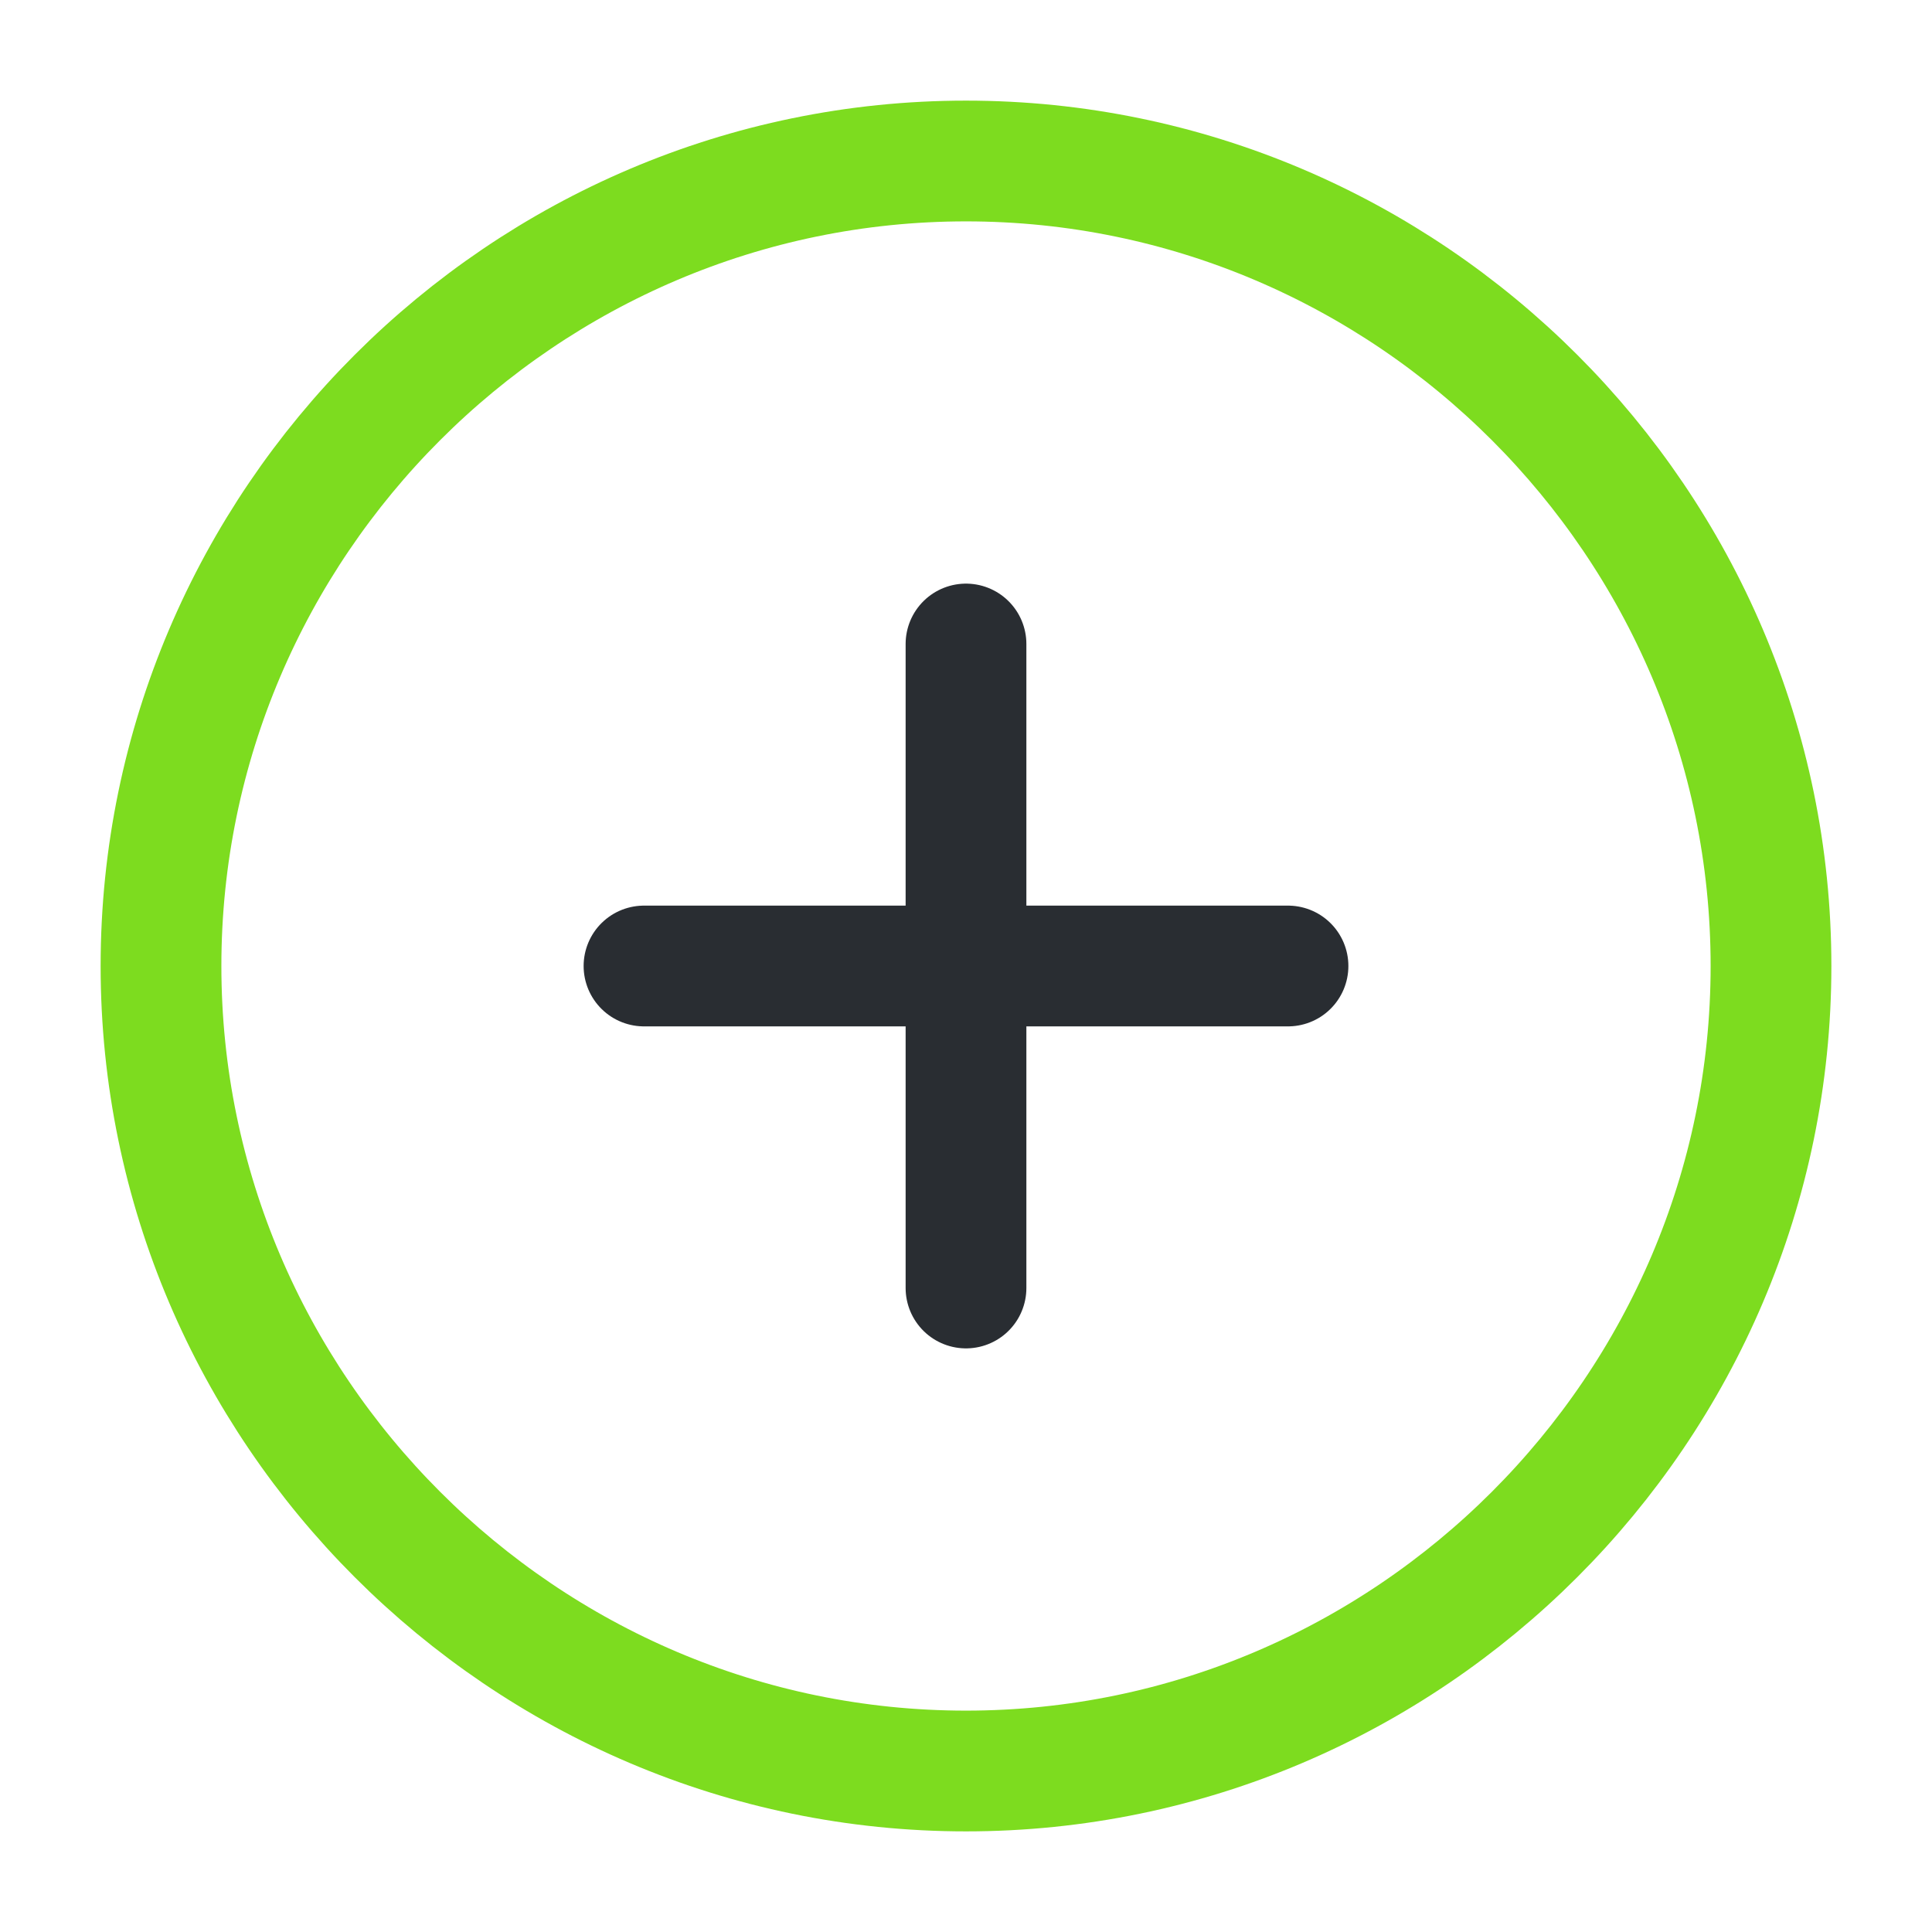
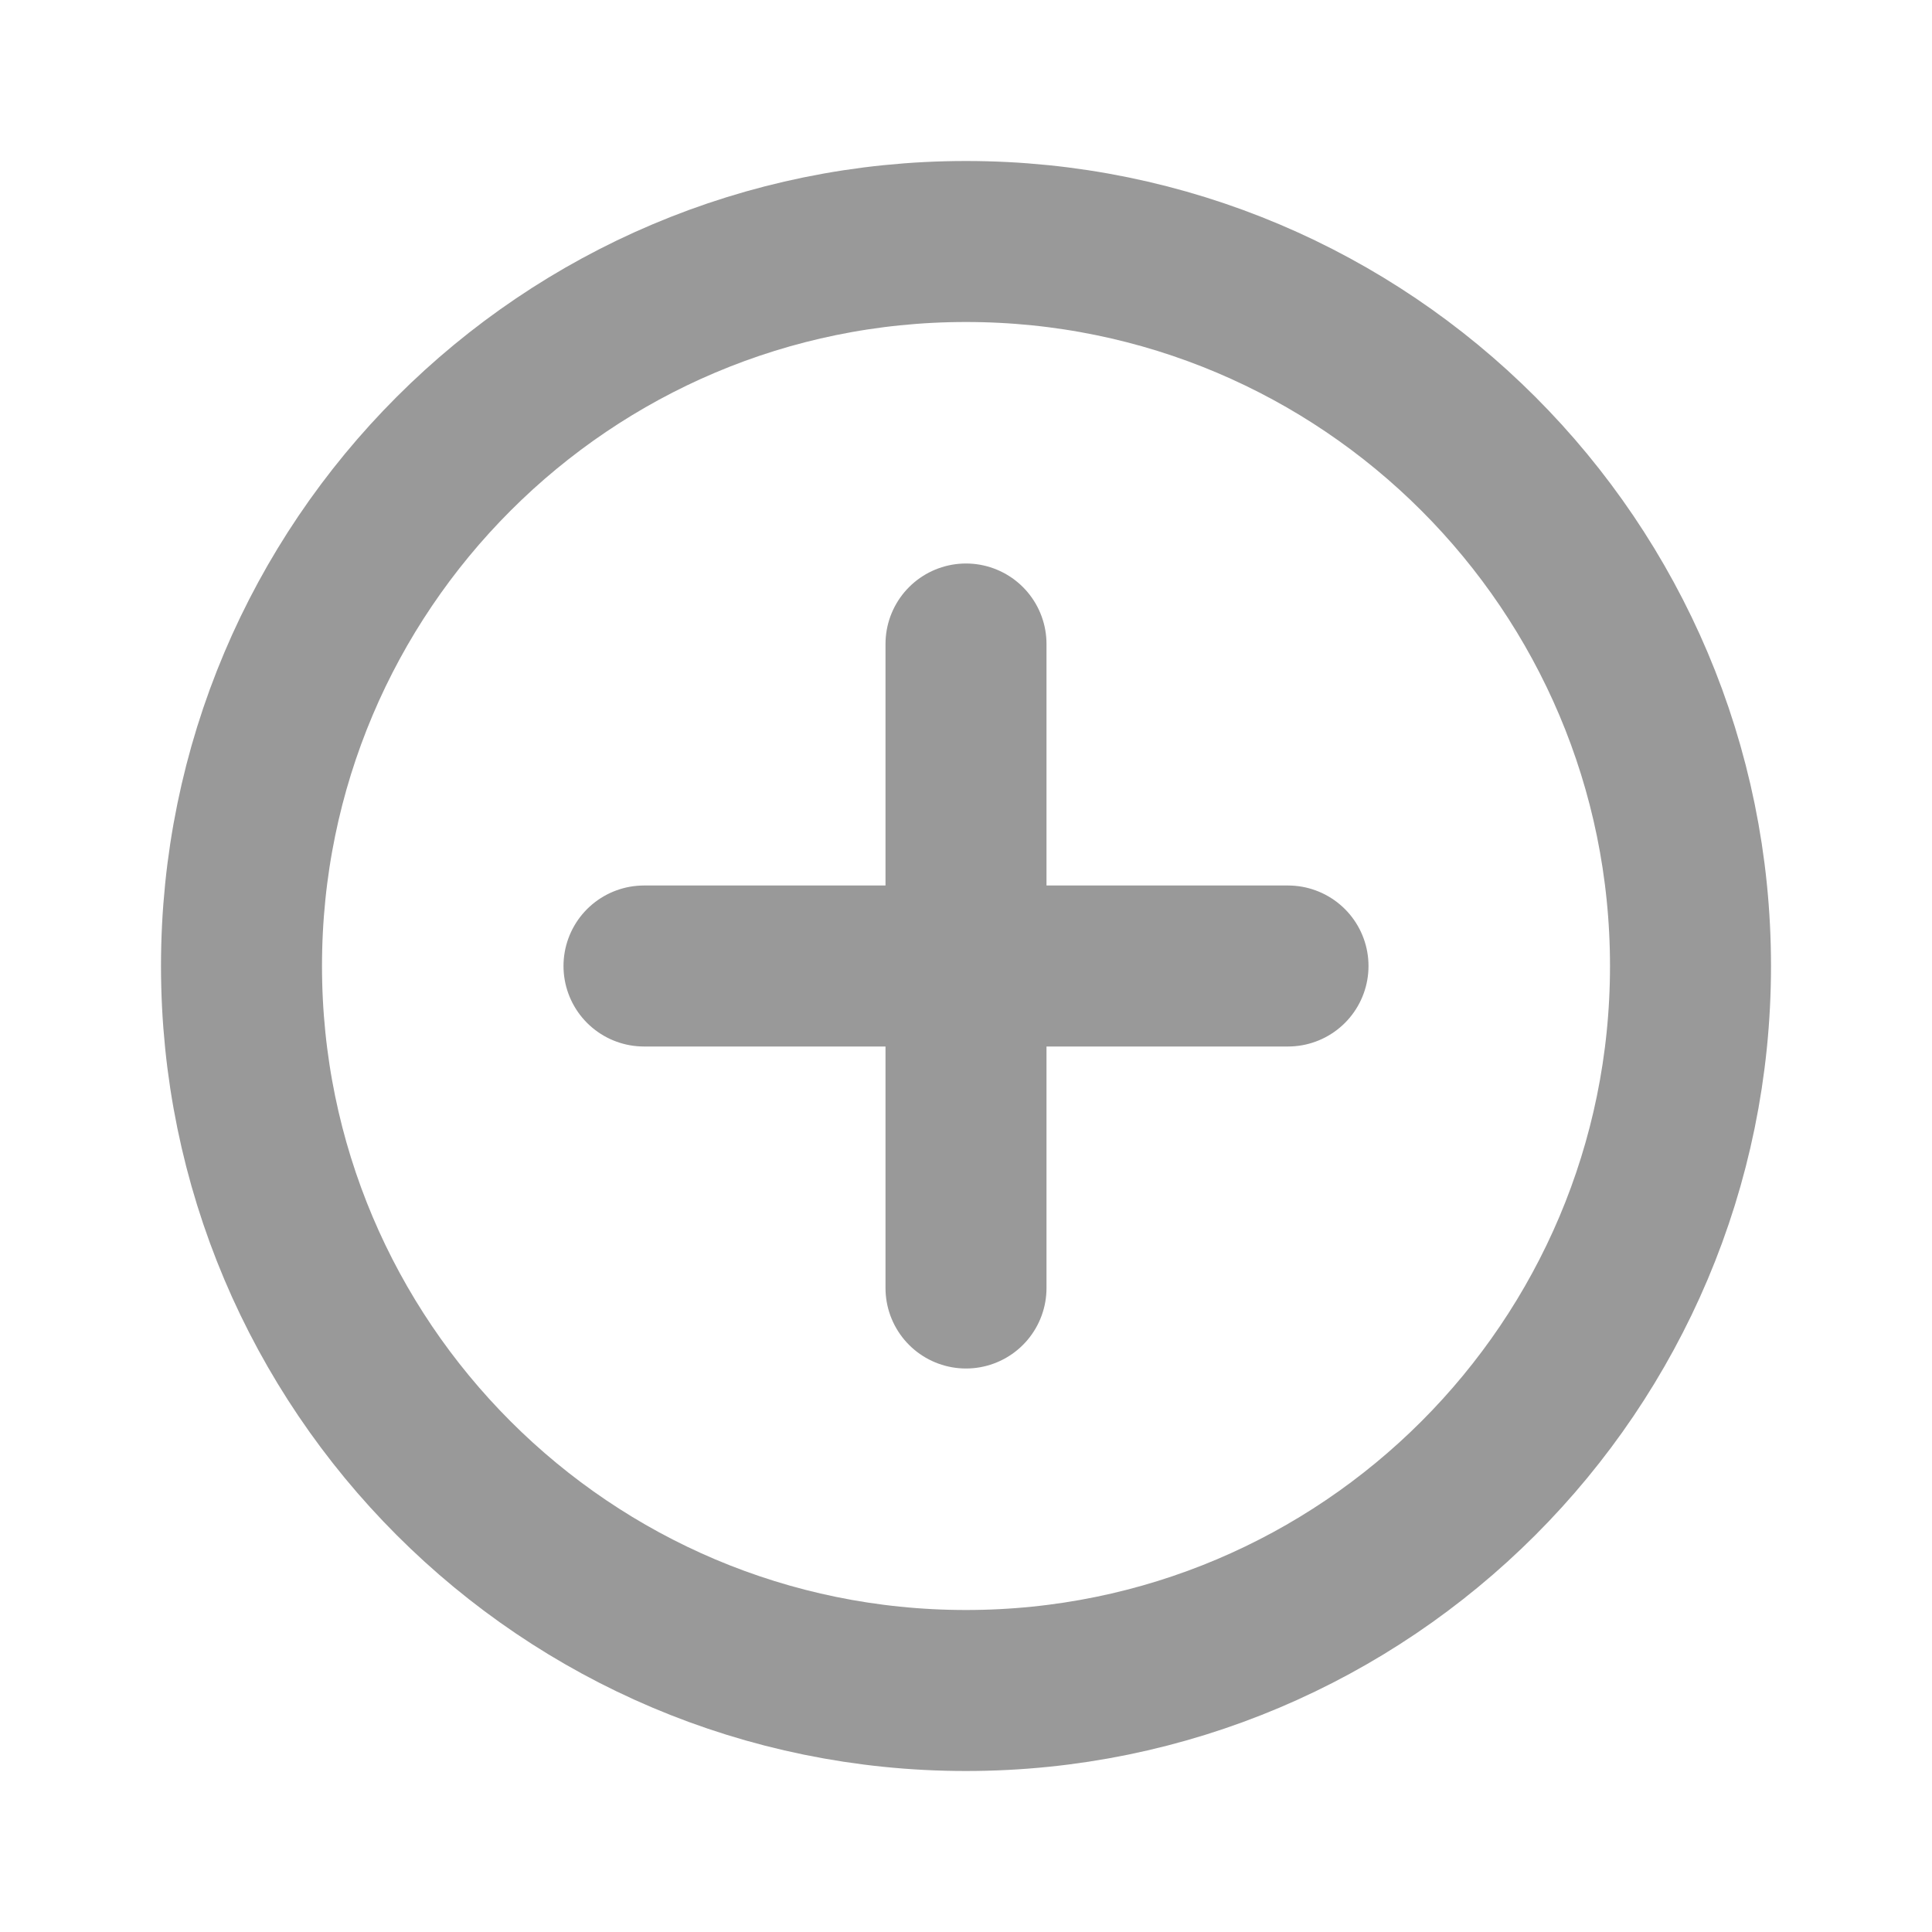
<svg xmlns="http://www.w3.org/2000/svg" viewBox="0 0 24 24" fill="none">
-   <path d="M12 22c5.5 0 10-4.5 10-10S17.5 2 12 2 2 6.5 2 12s4.5 10 10 10Z" stroke="#7DDC1F" stroke-width="1.5" stroke-linecap="round" stroke-linejoin="round" />
-   <path d="M8 12h8m-4 4V8" stroke="#292D32" stroke-width="1.5" stroke-linecap="round" stroke-linejoin="round" />
+   <path d="M8 12h4m0 0h4m-4 0v4m0-4V8m0 13a9 9 0 1 1 0-18 9 9 0 0 1 0 18Z" stroke="#999" stroke-width="2" stroke-linecap="round" stroke-linejoin="round" />
</svg>
